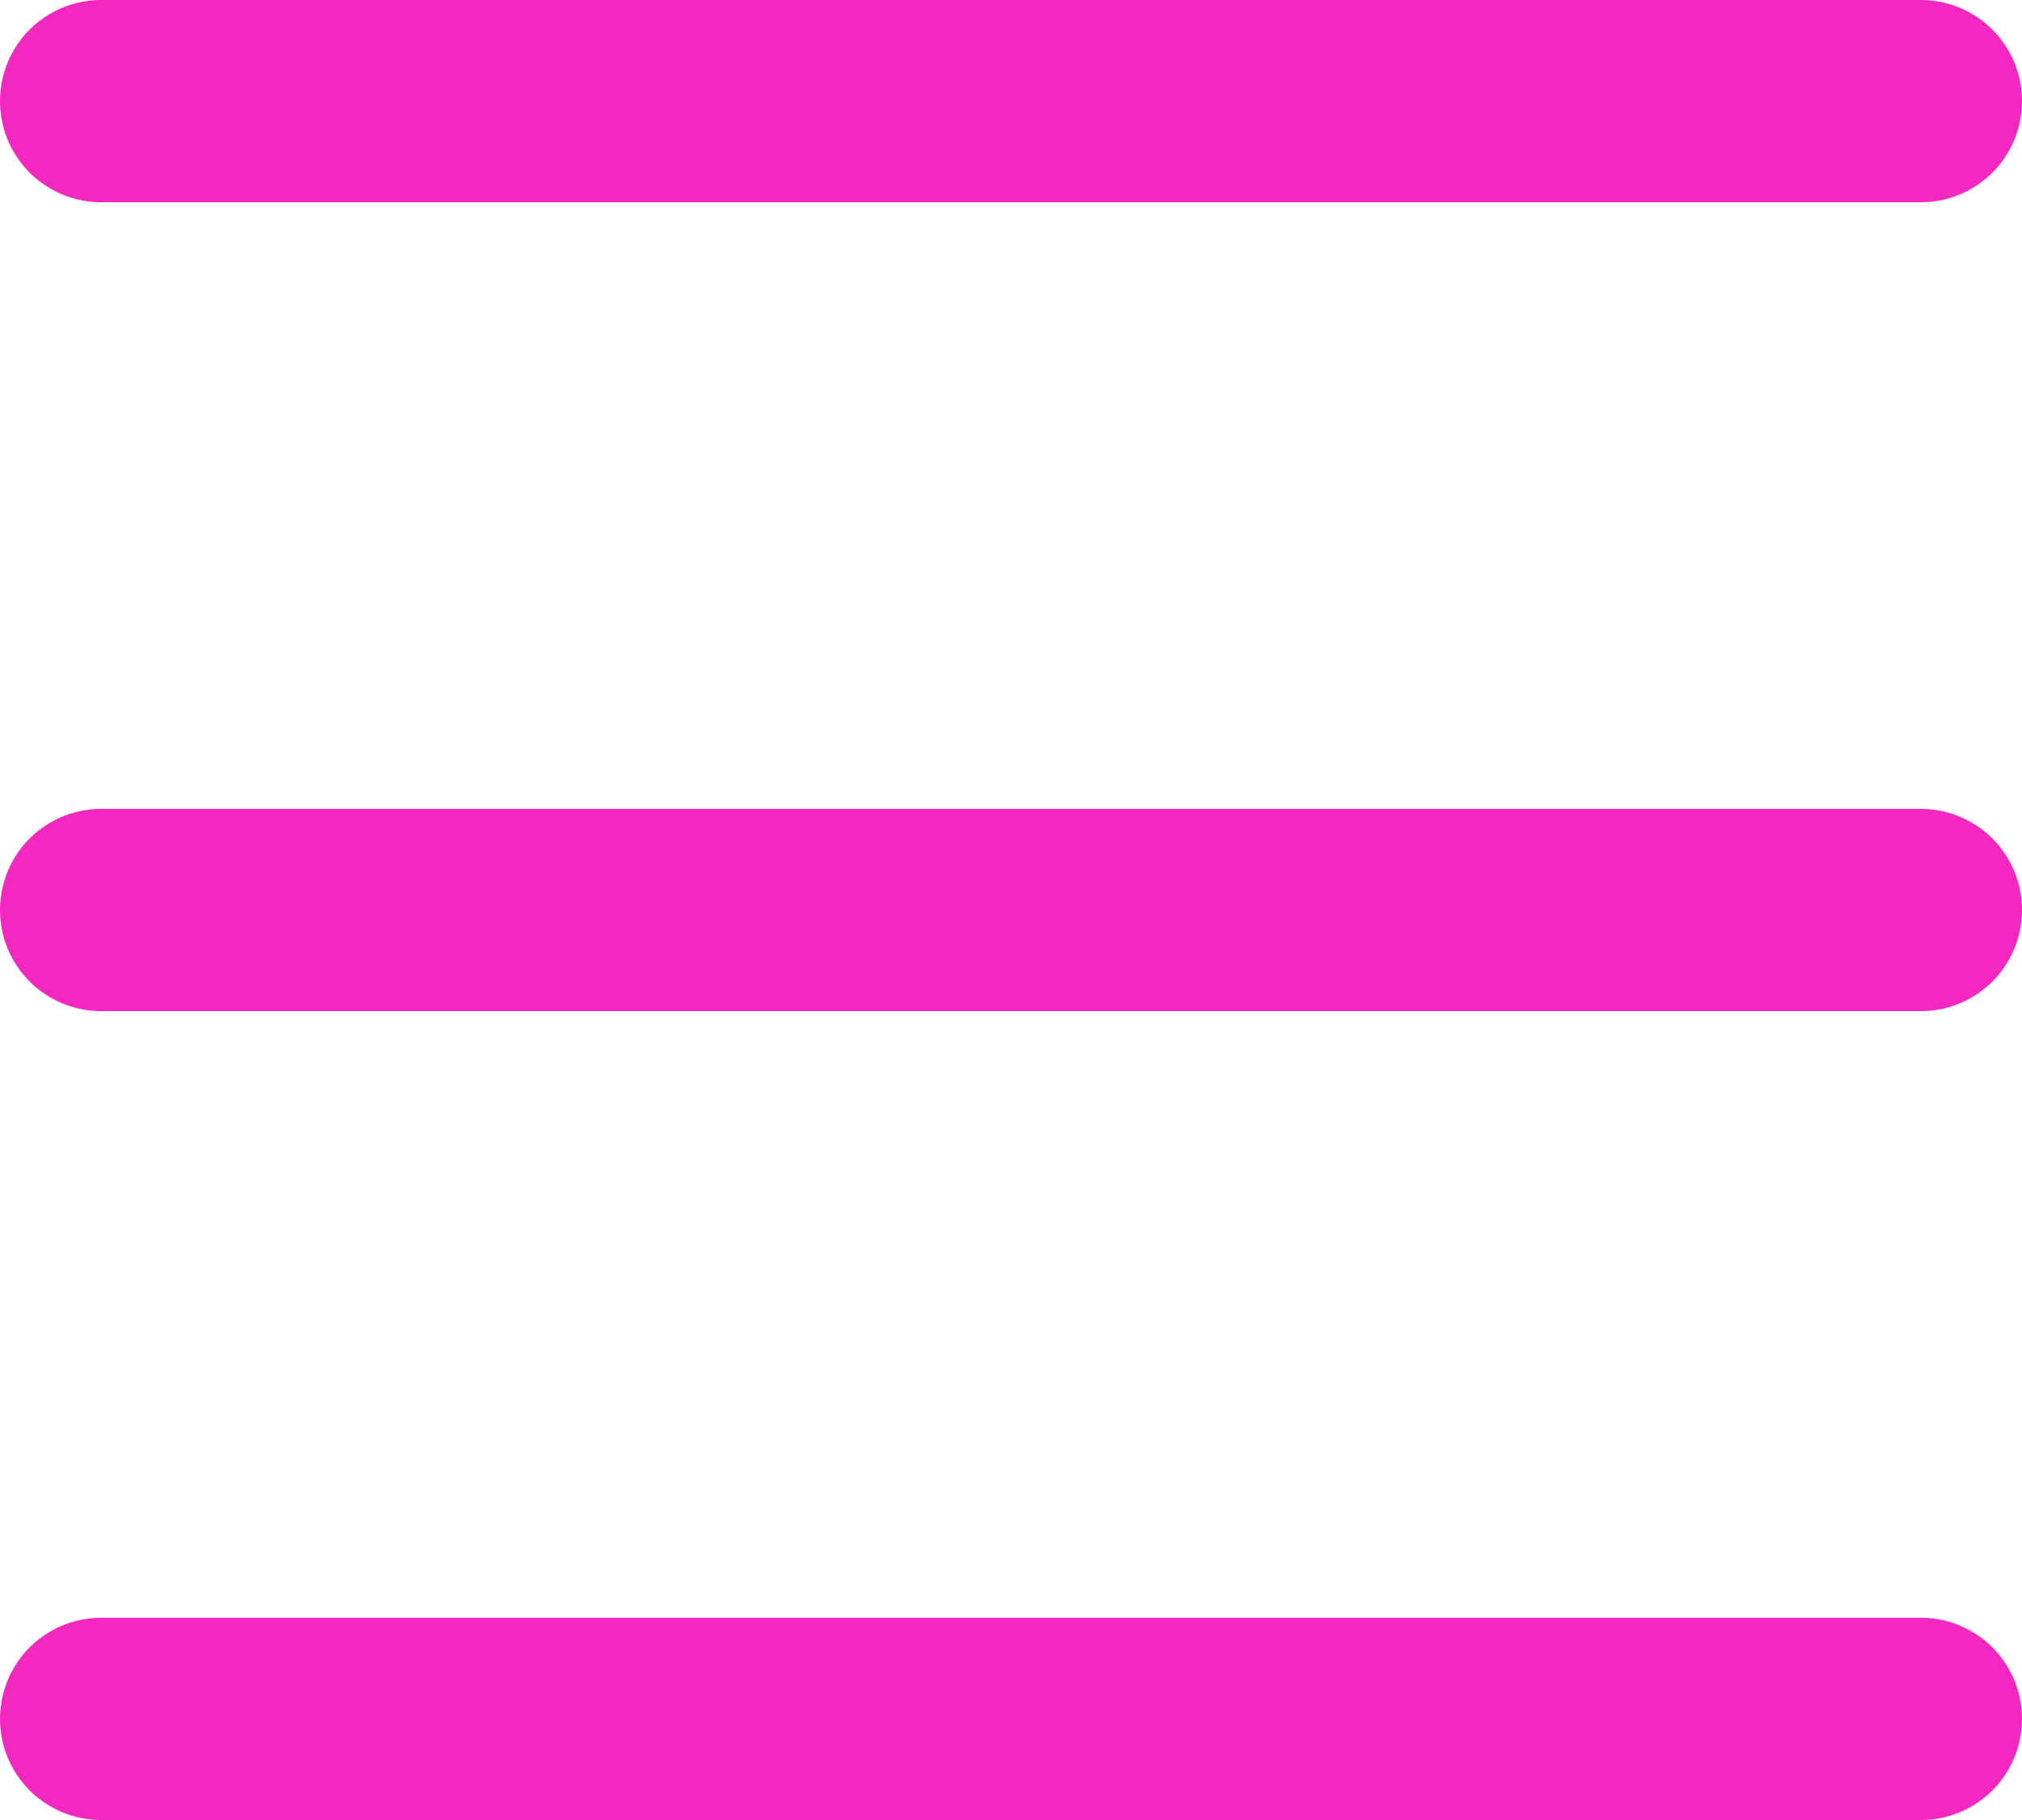
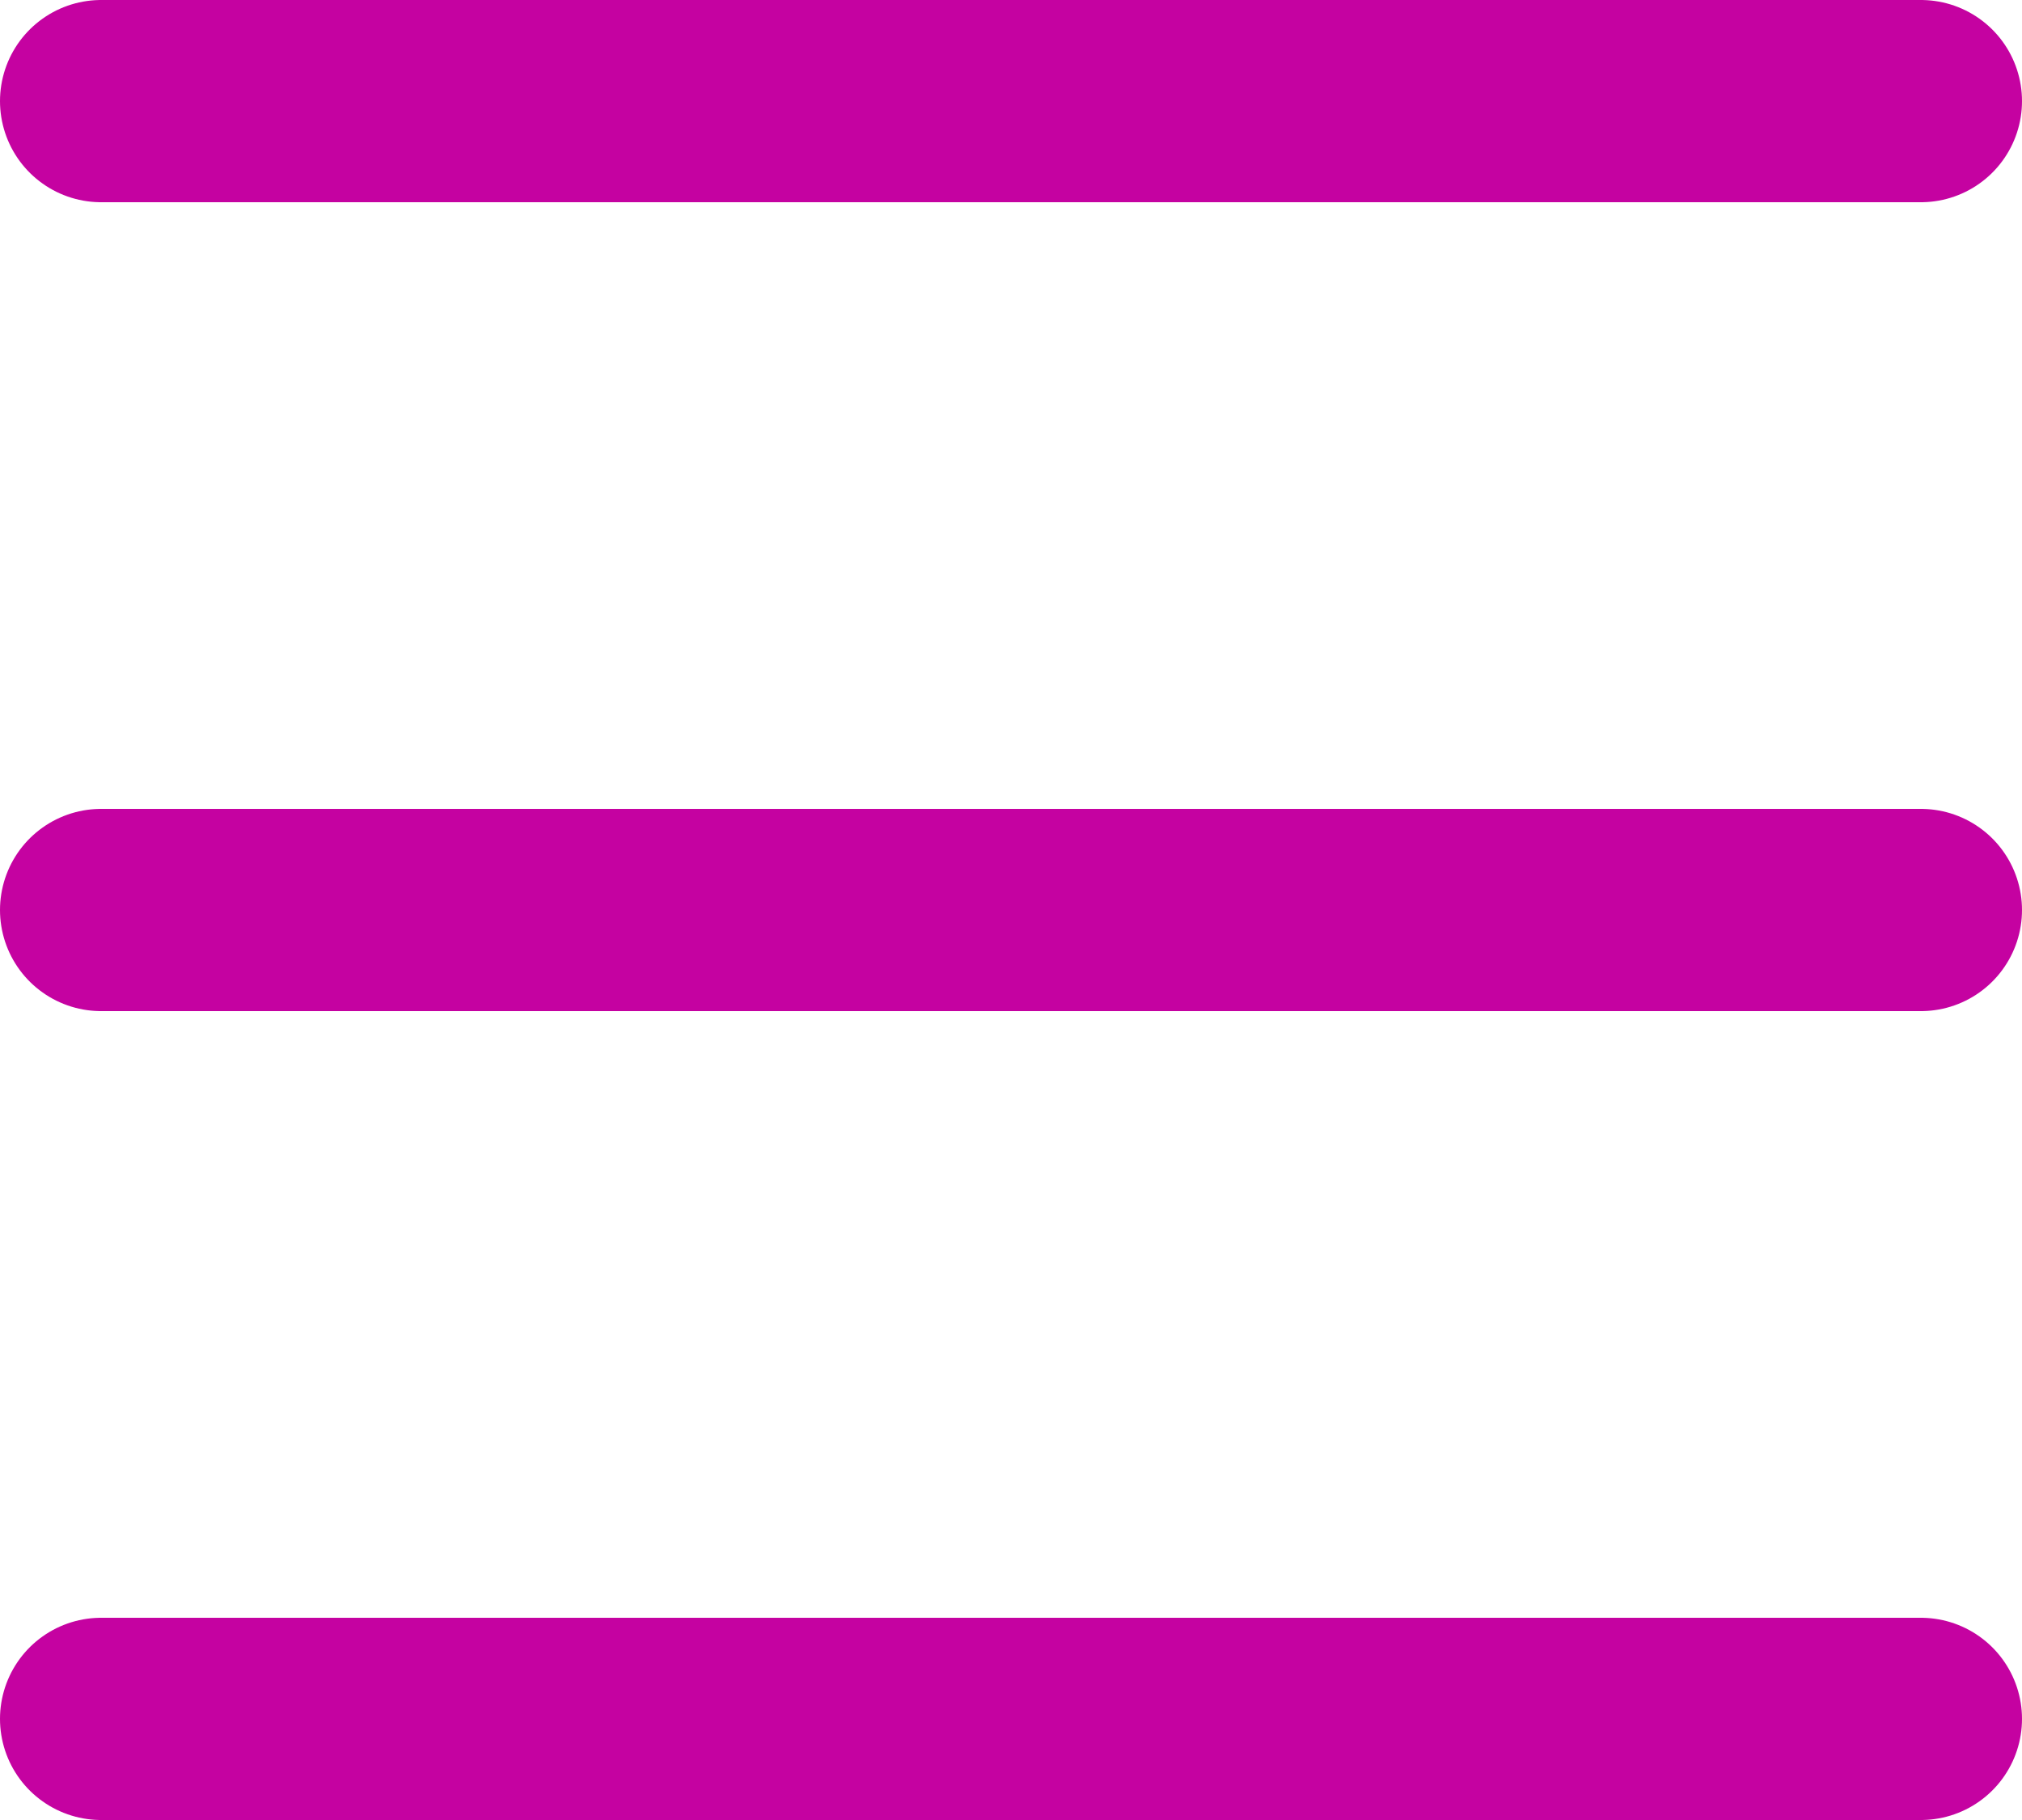
<svg xmlns="http://www.w3.org/2000/svg" class="navigation-icon" id="hamburger-icon" width="20" height="18" viewBox="0 0 20 18" fill="none">
-   <path d="M19 1L1 1" stroke="#f328c1" stroke-width="2" stroke-linecap="round" />
-   <path d="M19 9L1 9" stroke="#f328c1" stroke-width="2" stroke-linecap="round" />
-   <path d="M19 17L1 17" stroke="#f328c1" stroke-width="2" stroke-linecap="round" />
+   <path d="M19 1L1 1" stroke="#C502A1" stroke-width="2" stroke-linecap="round" />
+   <path d="M19 9L1 9" stroke="#C502A1" stroke-width="2" stroke-linecap="round" />
+   <path d="M19 17L1 17" stroke="#C502A1" stroke-width="2" stroke-linecap="round" />
</svg>
